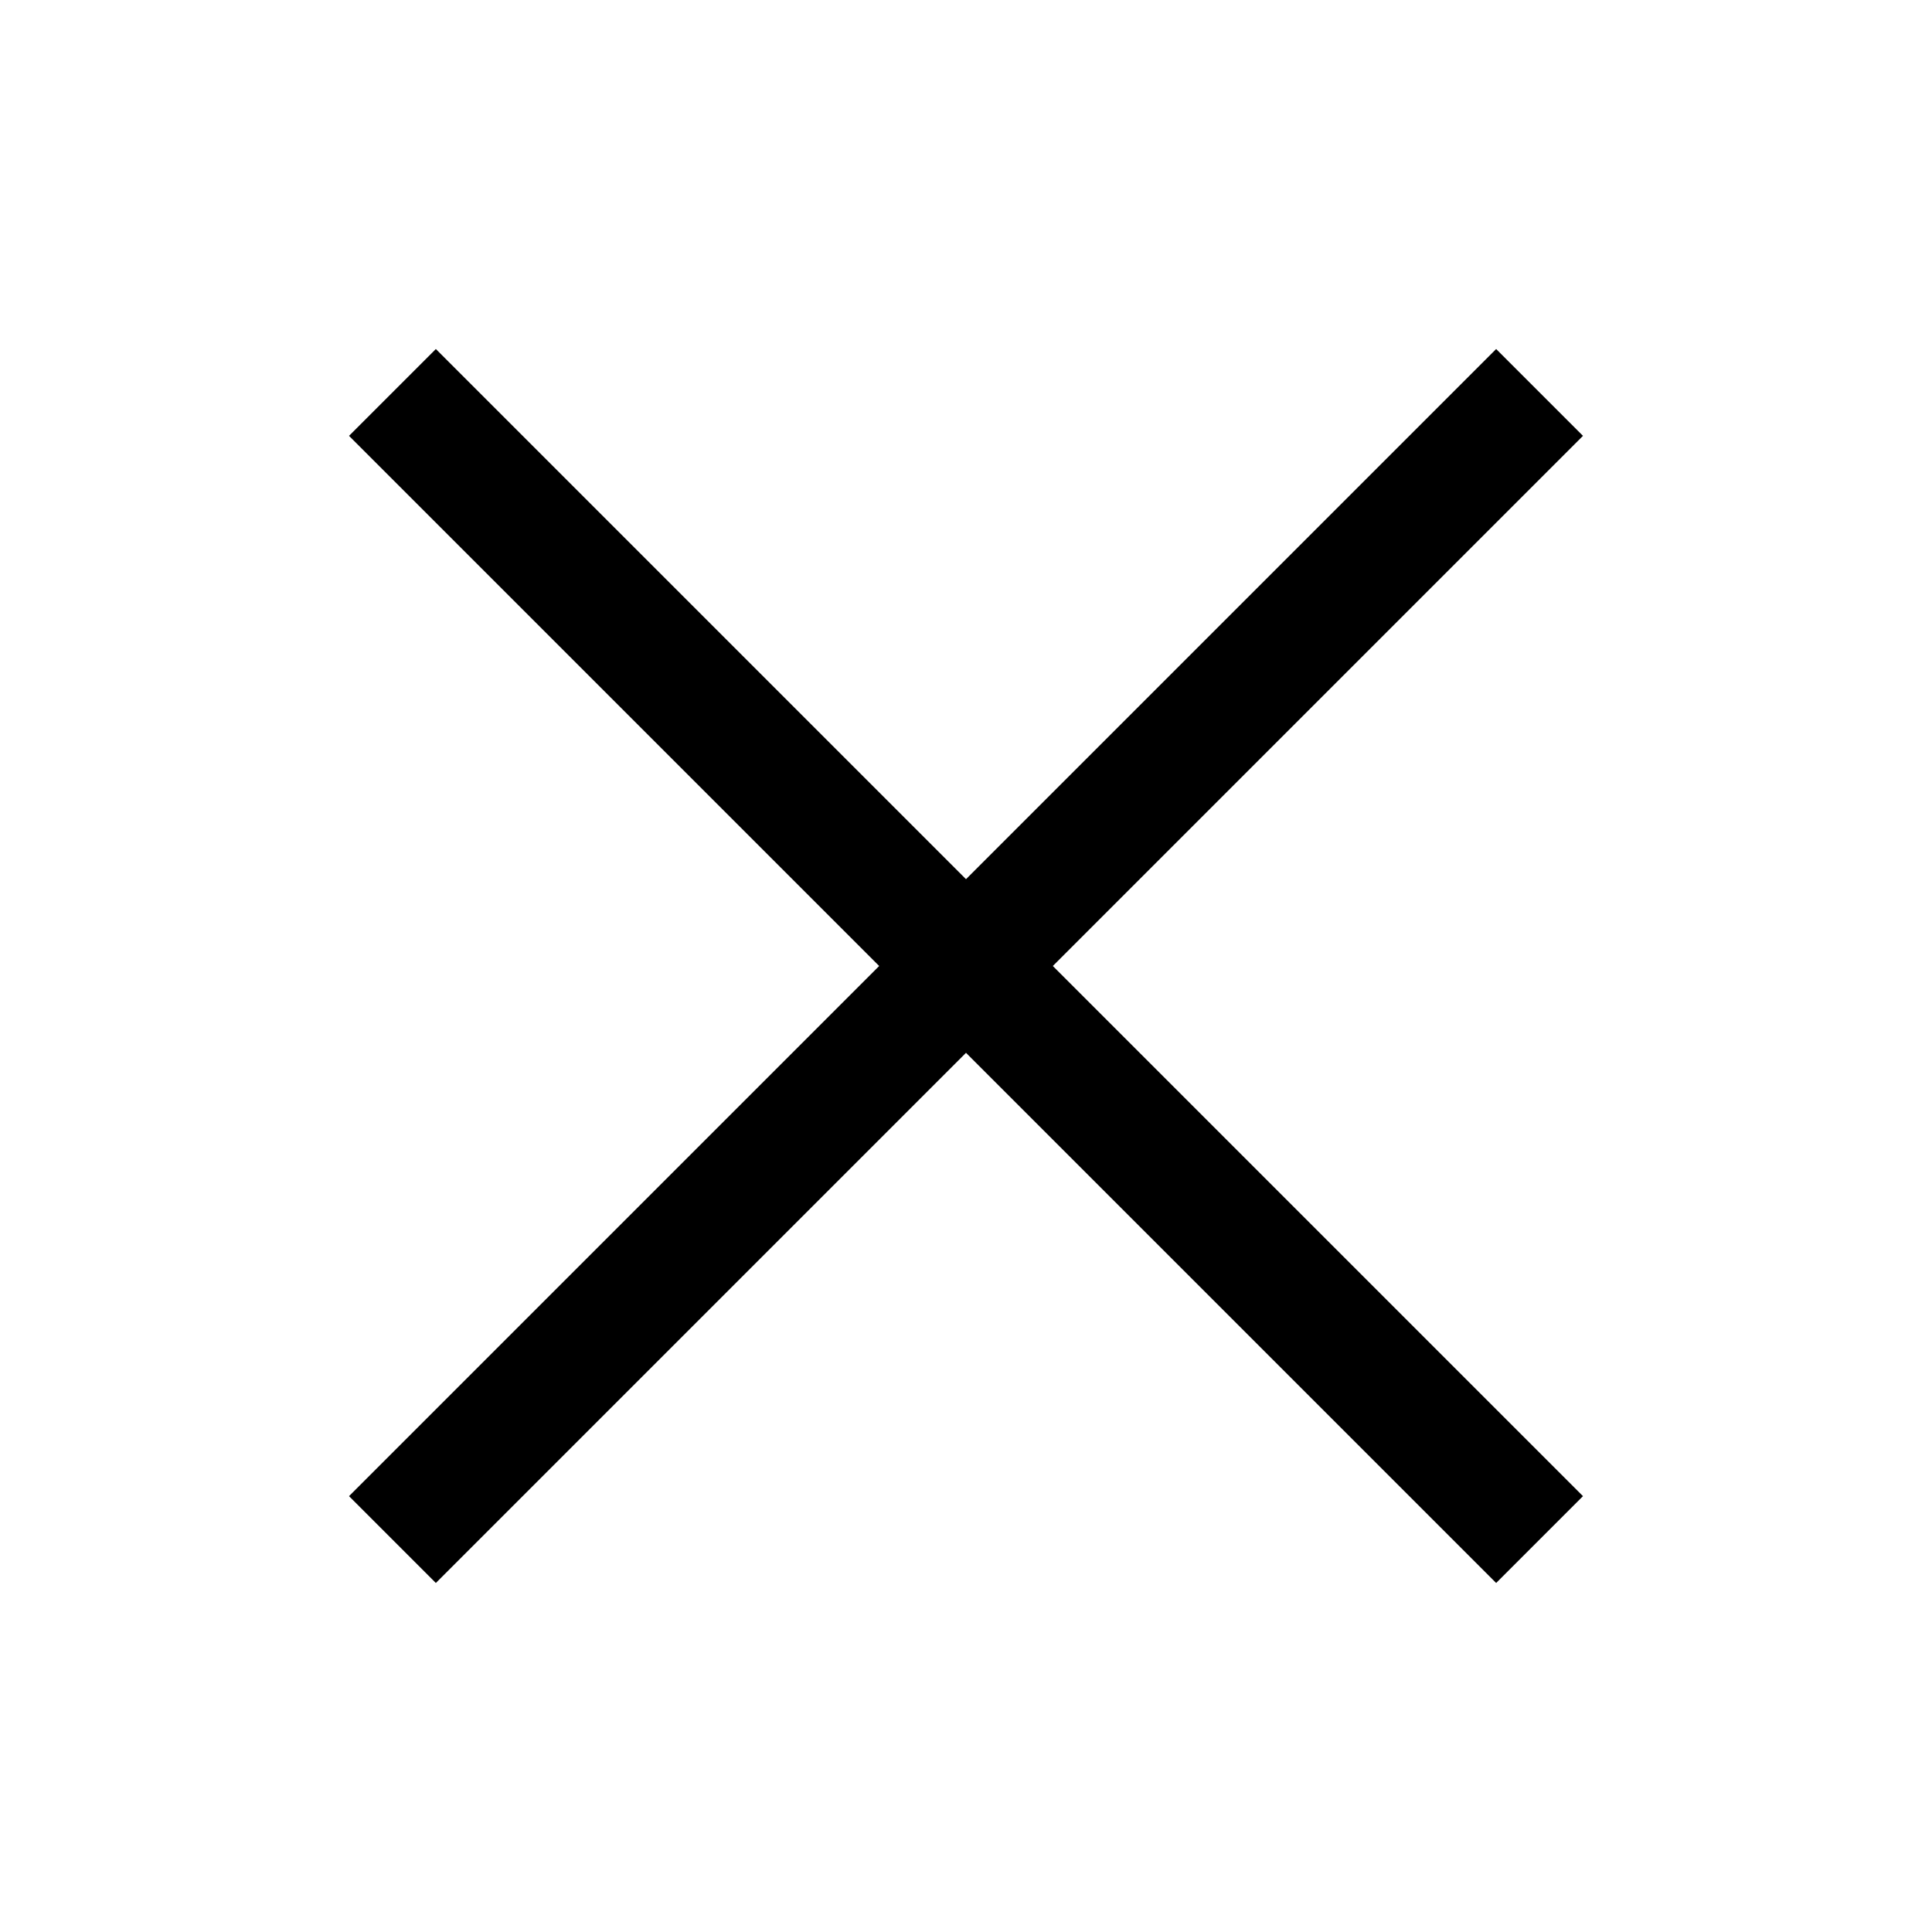
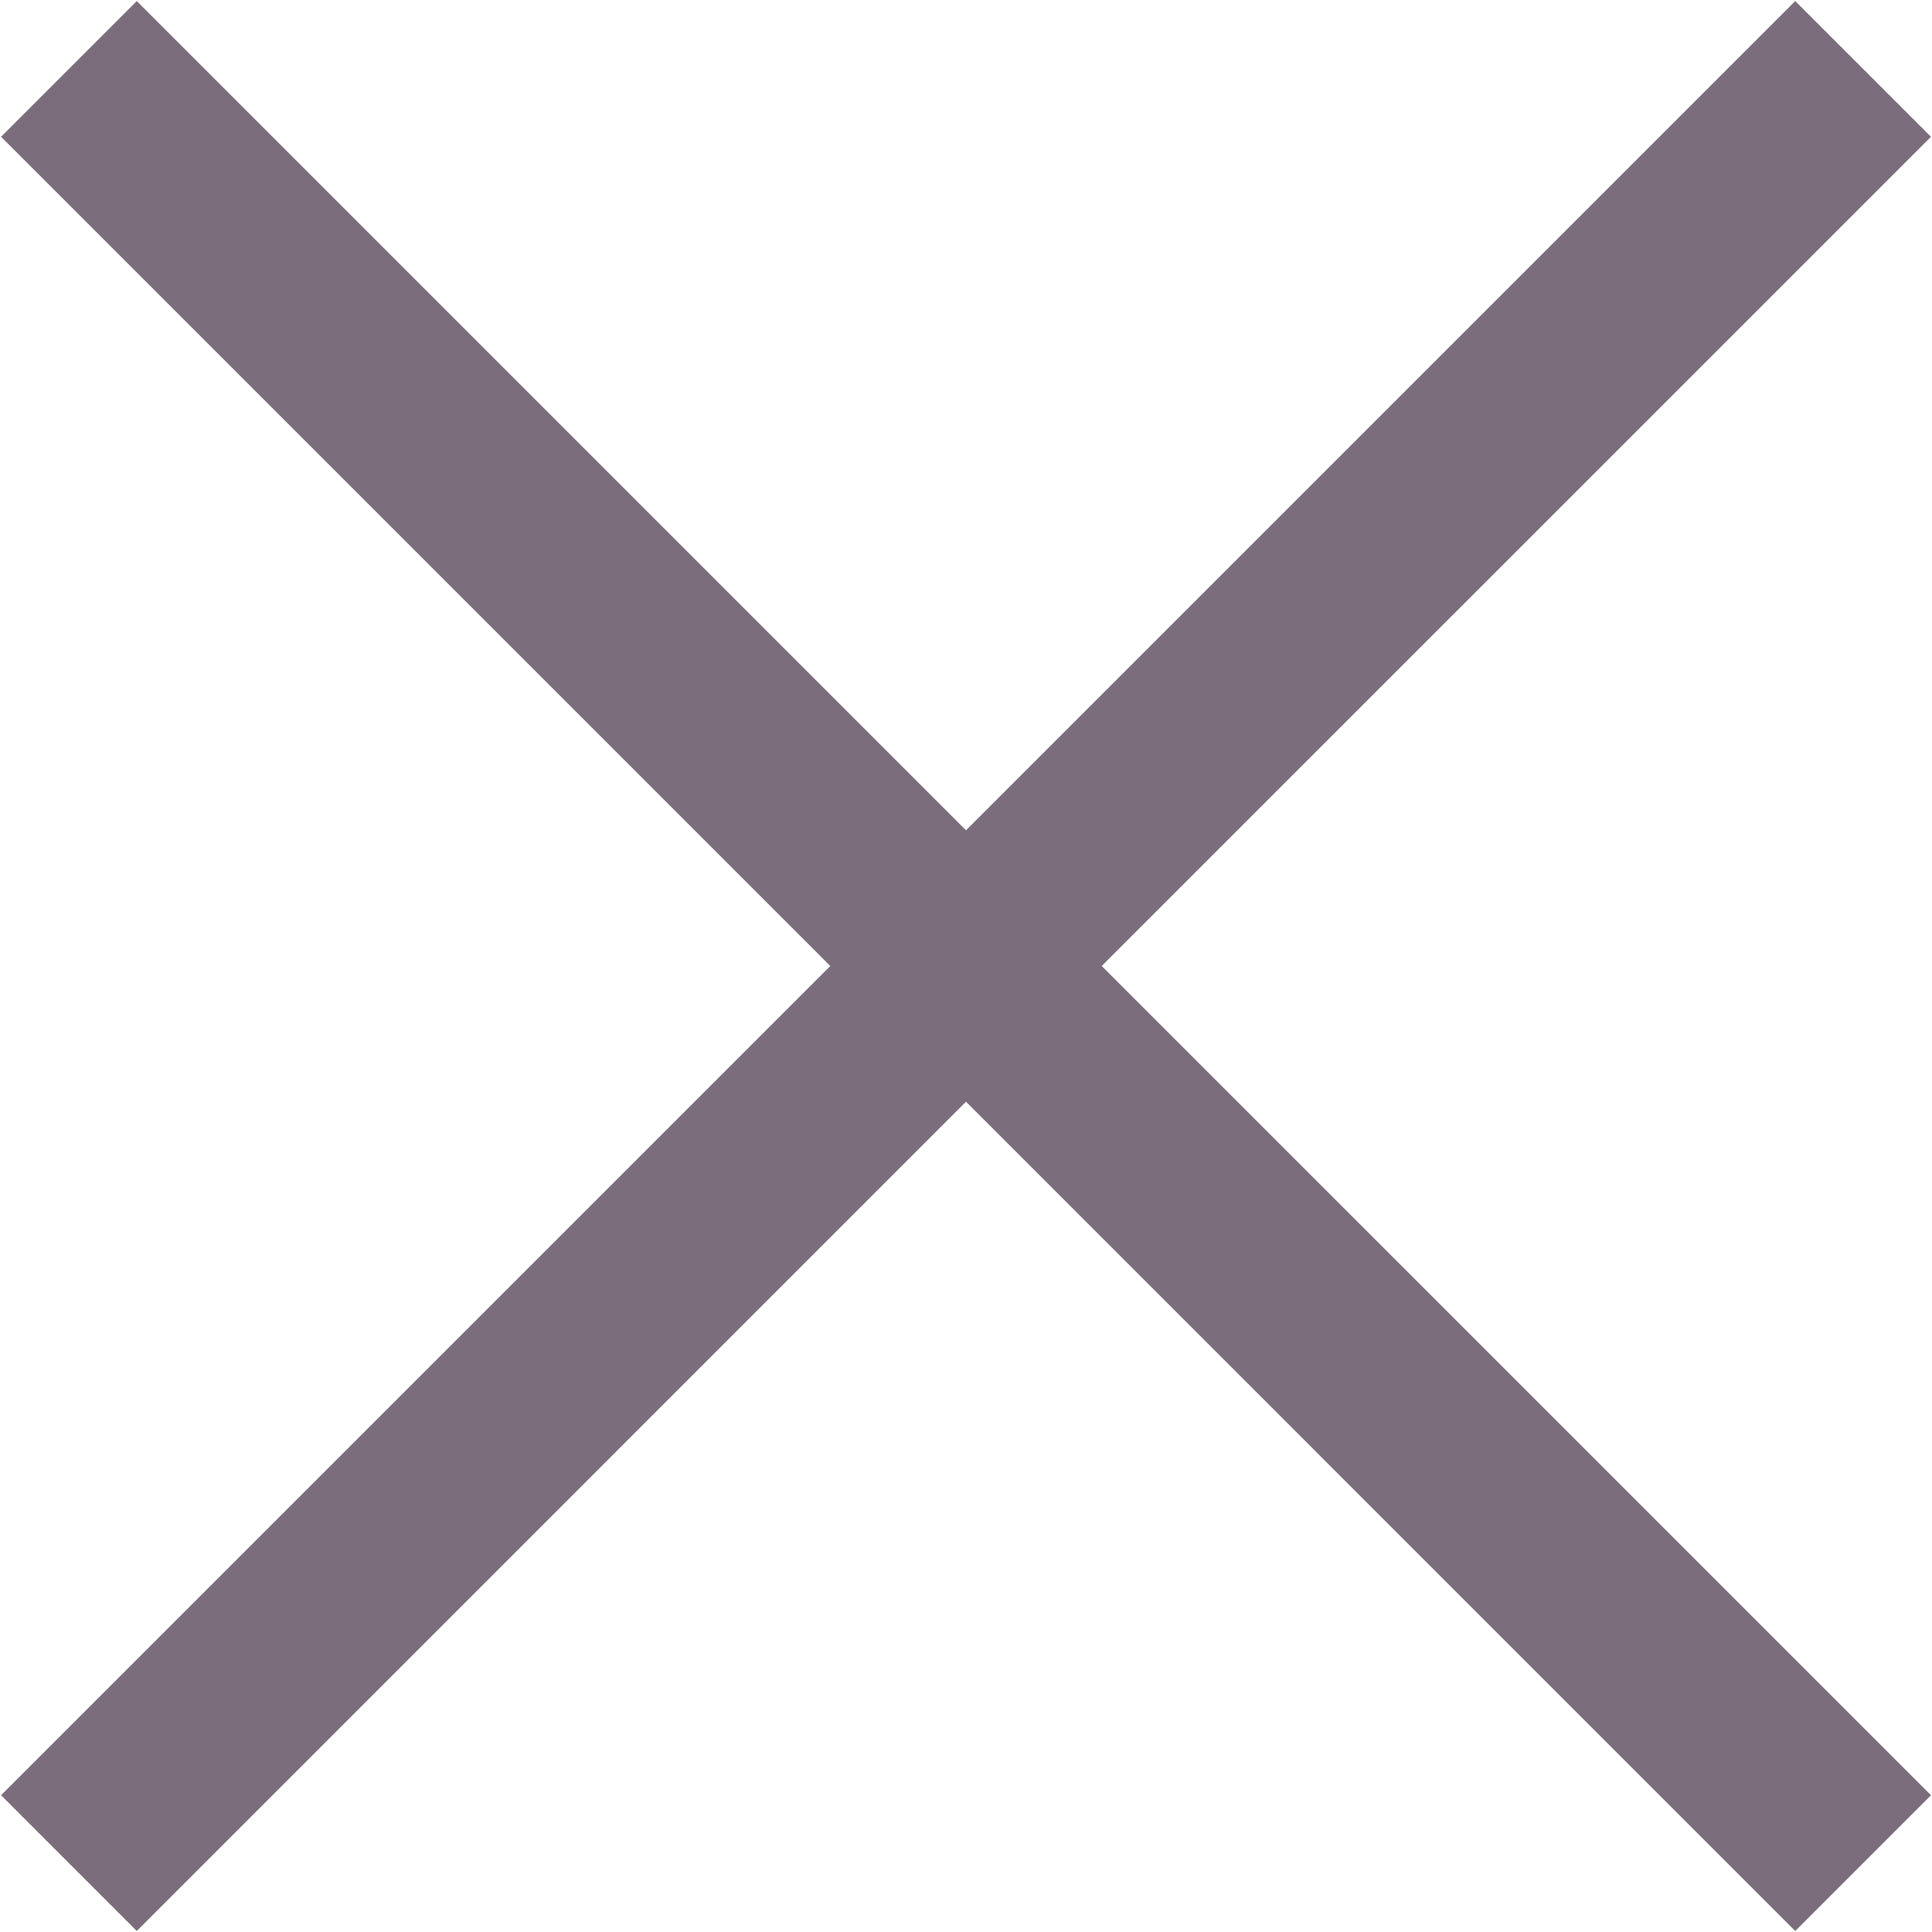
- <svg xmlns="http://www.w3.org/2000/svg" fill="#000000" width="800px" height="800px" viewBox="0 0 32 32">
-   <path d="M 7.219 5.781 L 5.781 7.219 L 14.562 16 L 5.781 24.781 L 7.219 26.219 L 16 17.438 L 24.781 26.219 L 26.219 24.781 L 17.438 16 L 26.219 7.219 L 24.781 5.781 L 16 14.562 Z" />
+ <svg xmlns="http://www.w3.org/2000/svg" width="39" height="39" viewBox="0 0 39 39" fill="none">
+   <path d="M2.761 0.021L0.021 2.761L16.76 19.5L0.021 36.239L2.761 38.98L19.5 22.24L36.239 38.98L38.98 36.239L22.24 19.5L38.98 2.761L36.239 0.021L19.5 16.76L2.761 0.021Z" fill="#7B6D7B" />
</svg>
